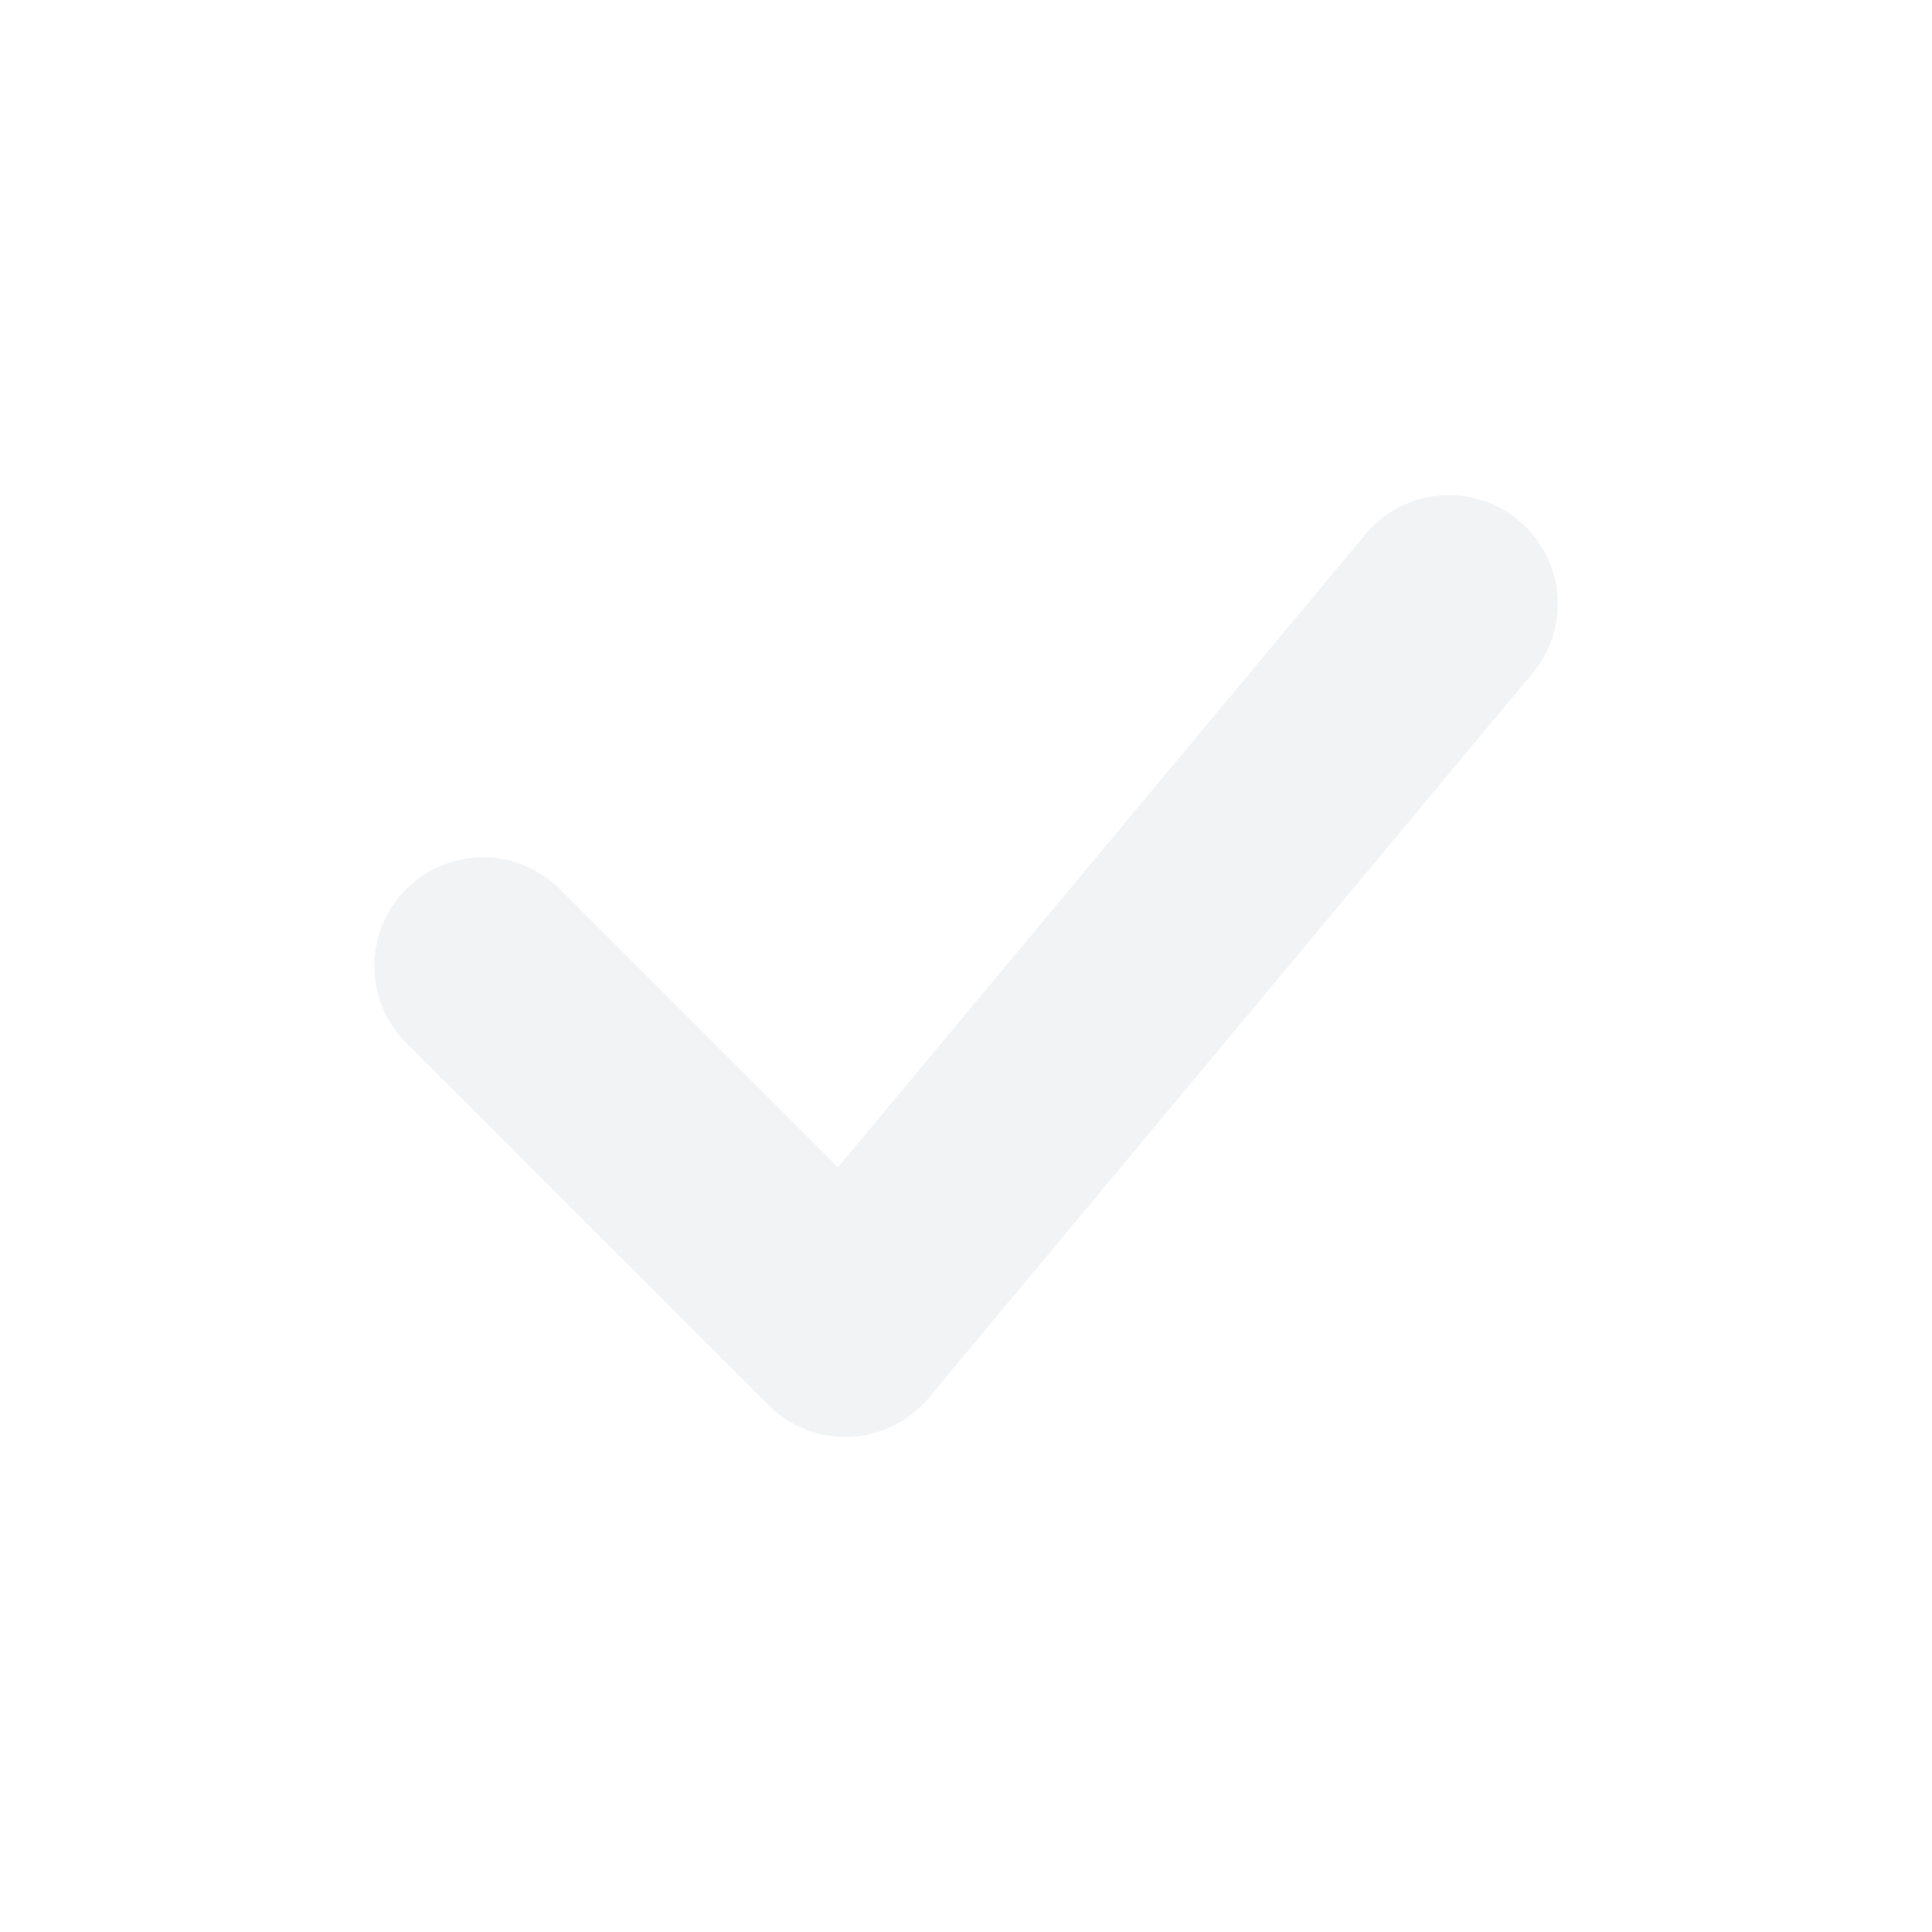
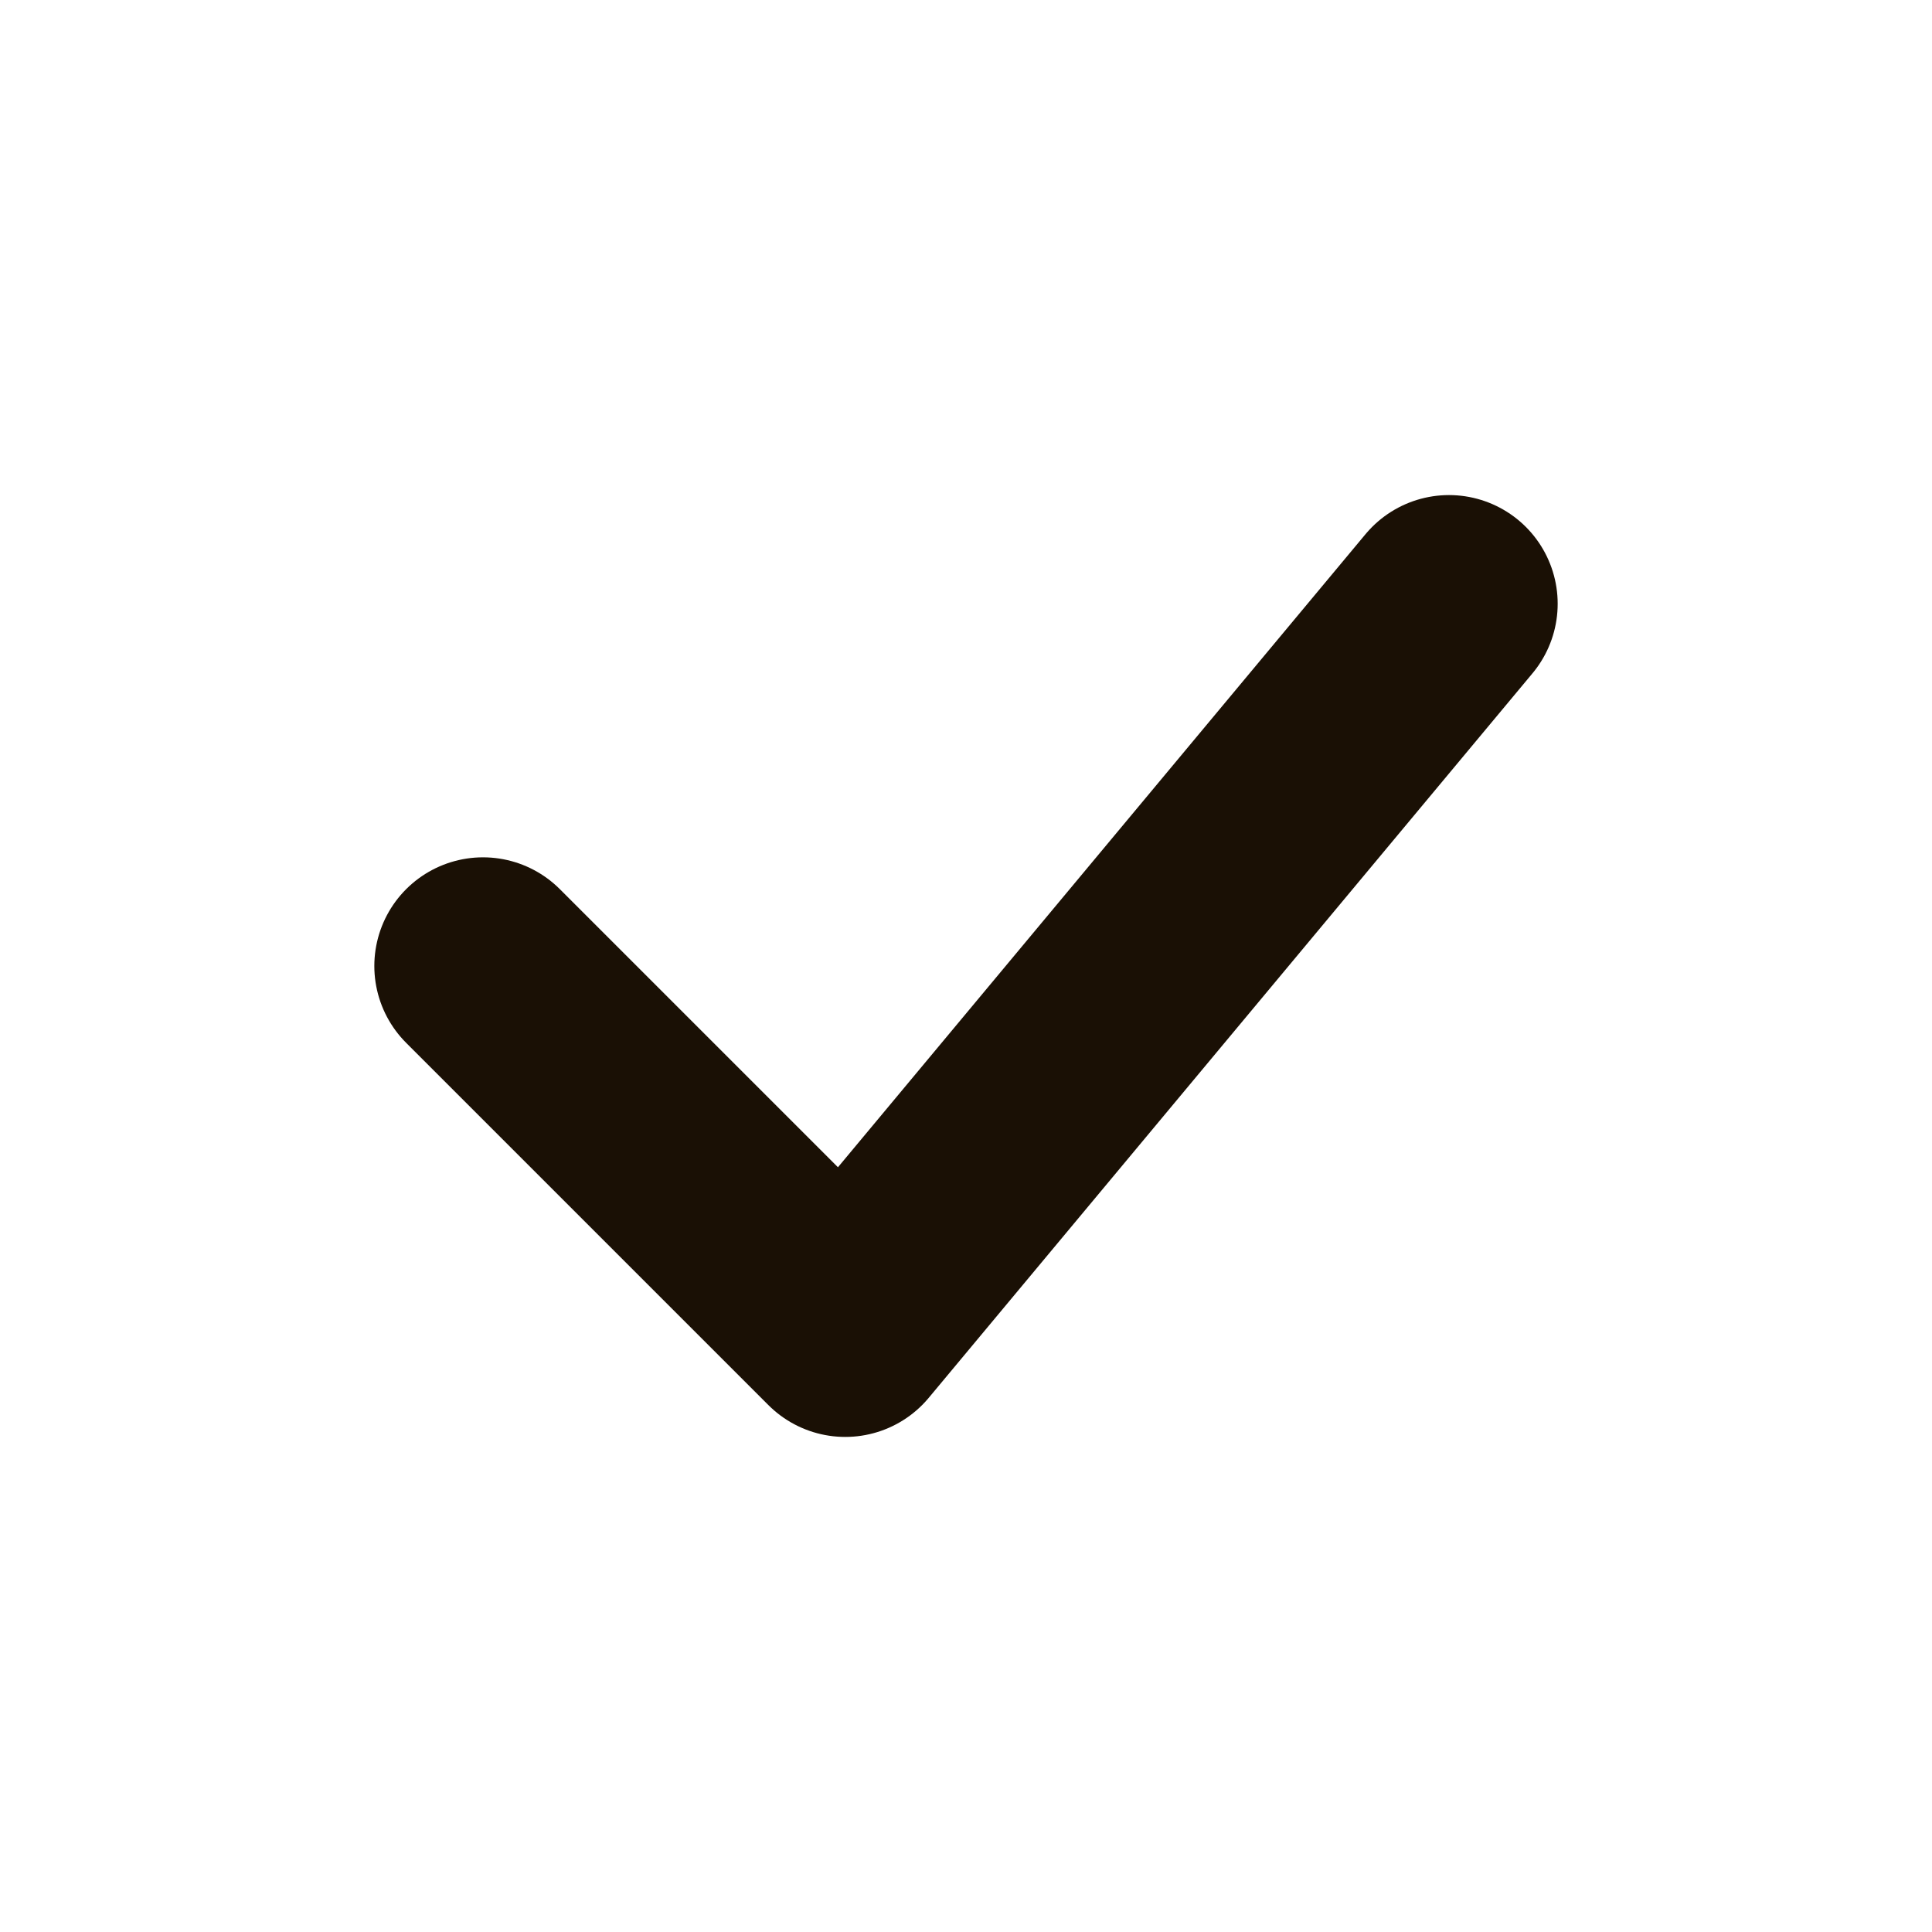
<svg xmlns="http://www.w3.org/2000/svg" width="16" height="16" viewBox="0 0 16 16">
-   <path d="m4 8 3 3 5-6" fill="none" stroke="#F2F3F5" stroke-width="1.8" stroke-linecap="round" stroke-linejoin="round" />
+   <path d="m4 8 3 3 5-6" fill="none" stroke="#1A1005" stroke-width="1.8" stroke-linecap="round" stroke-linejoin="round" />
</svg>
